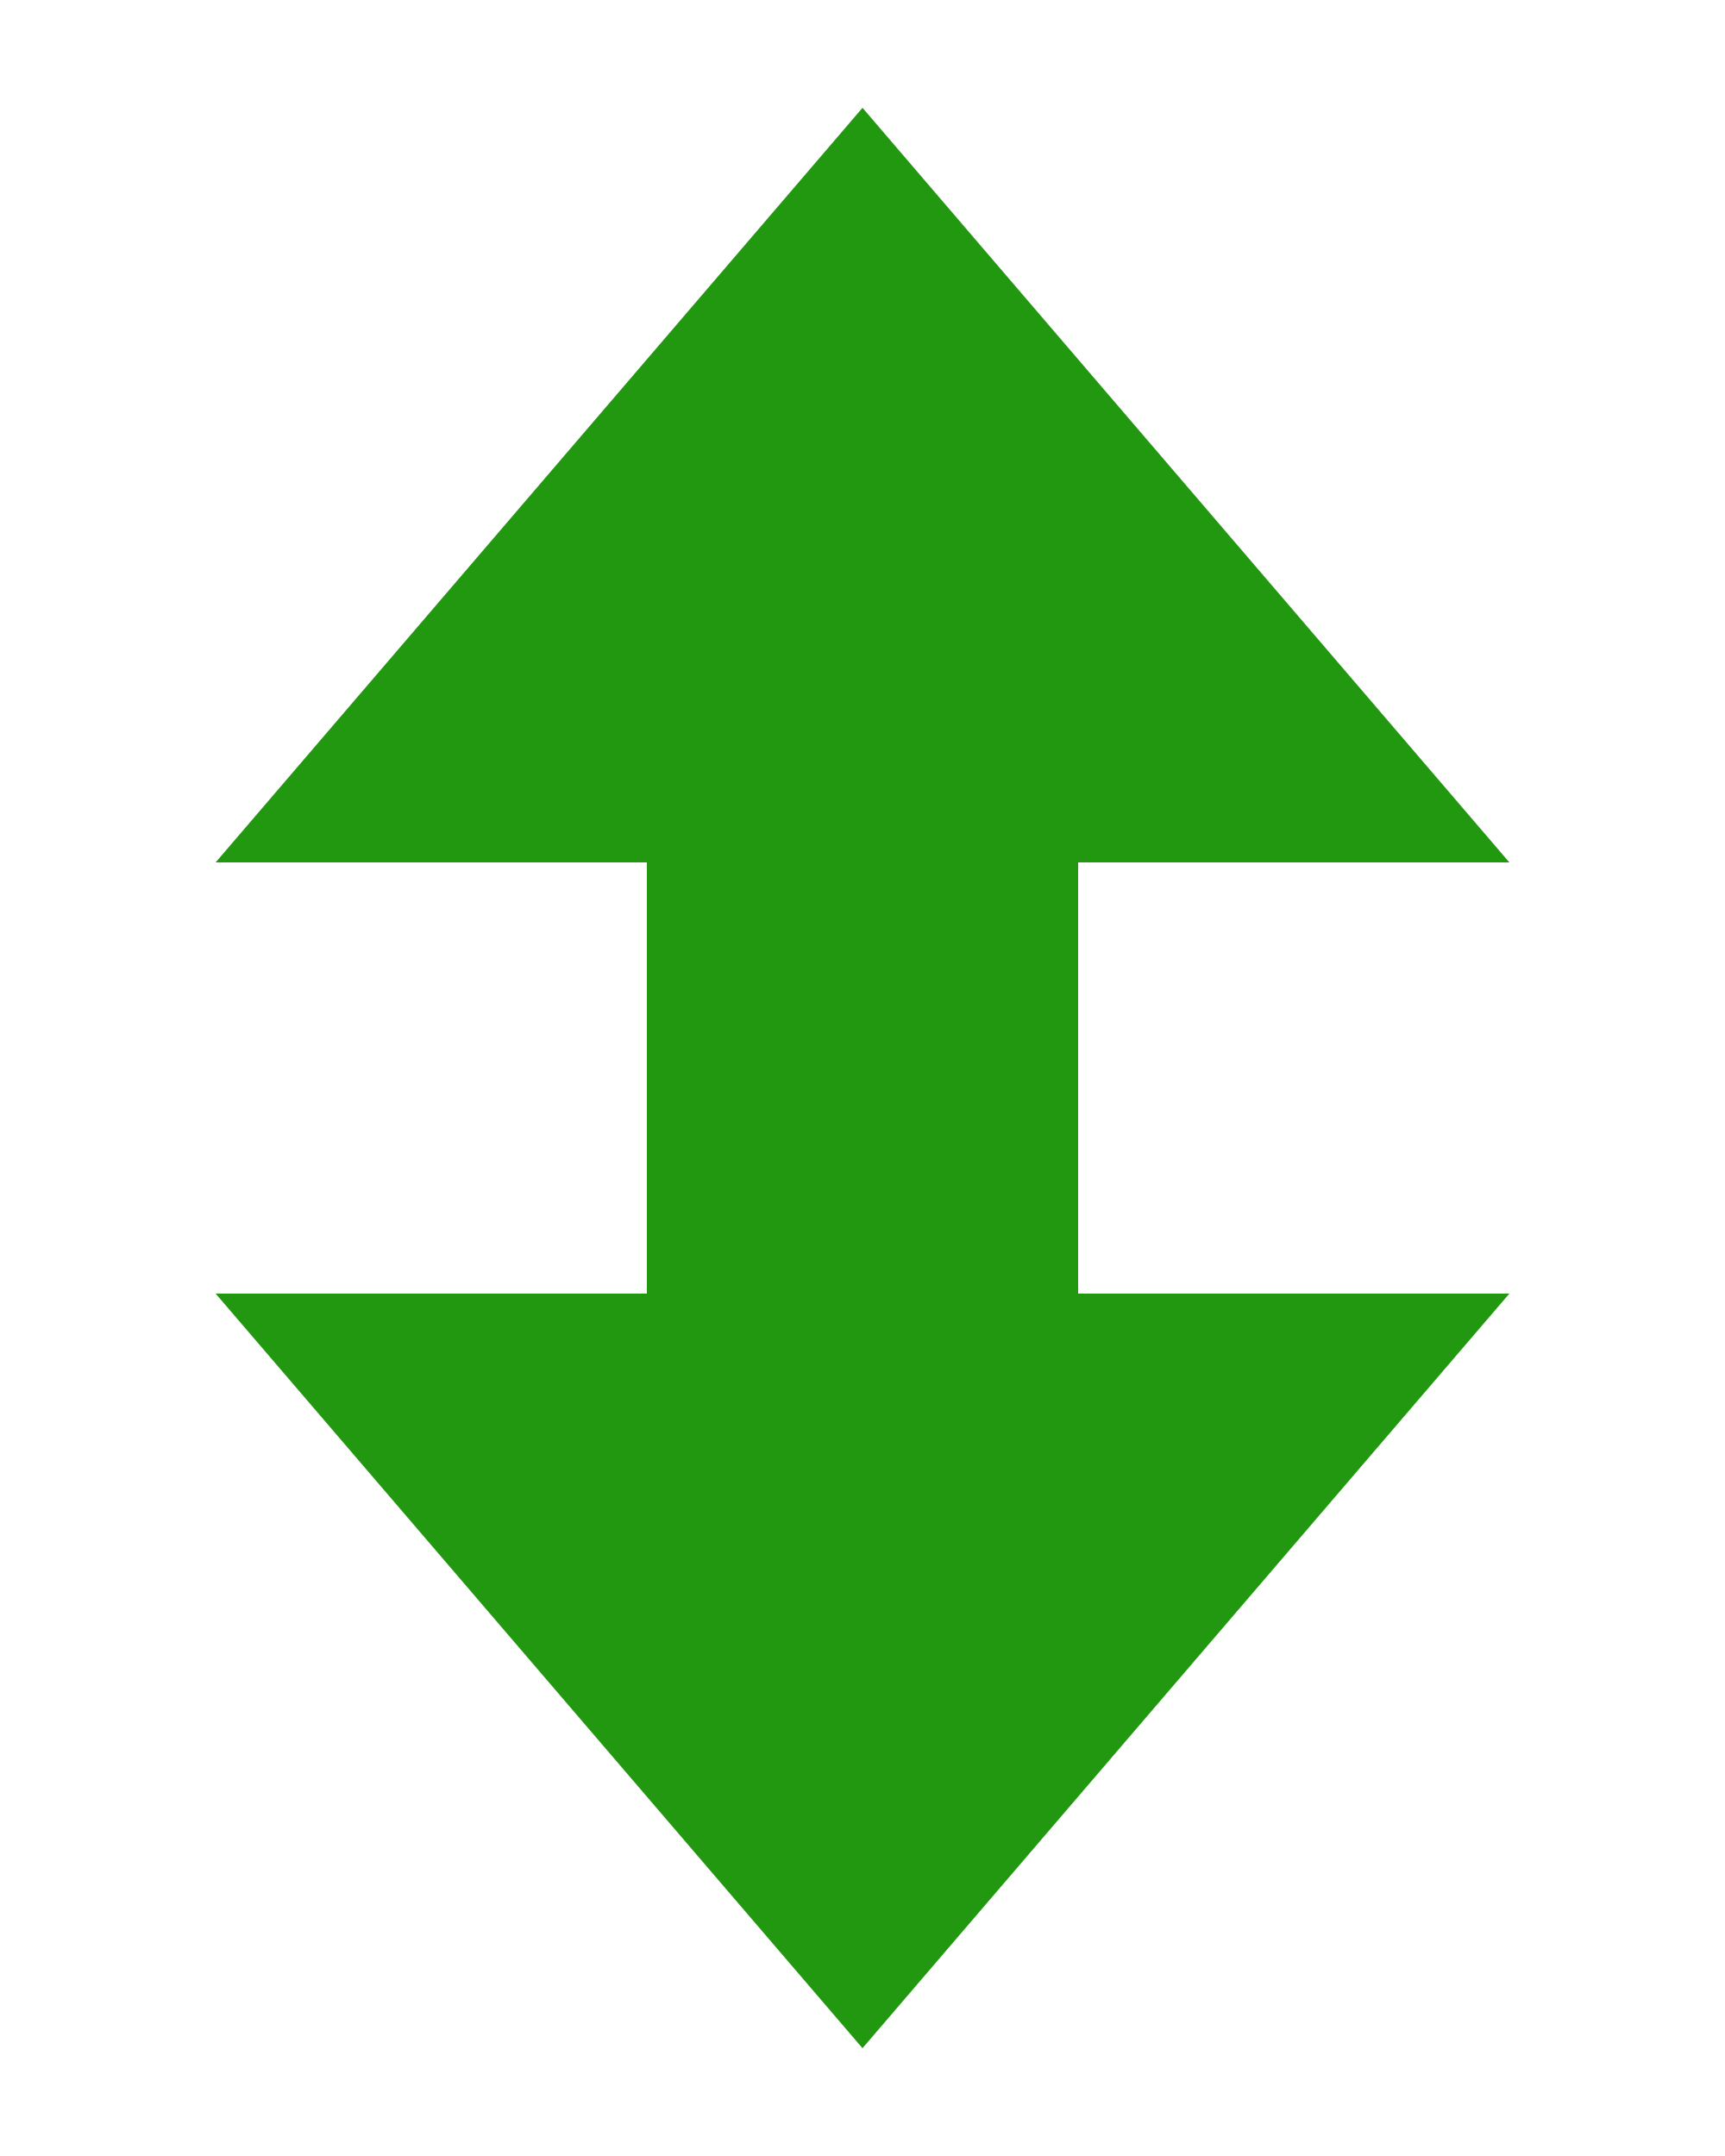
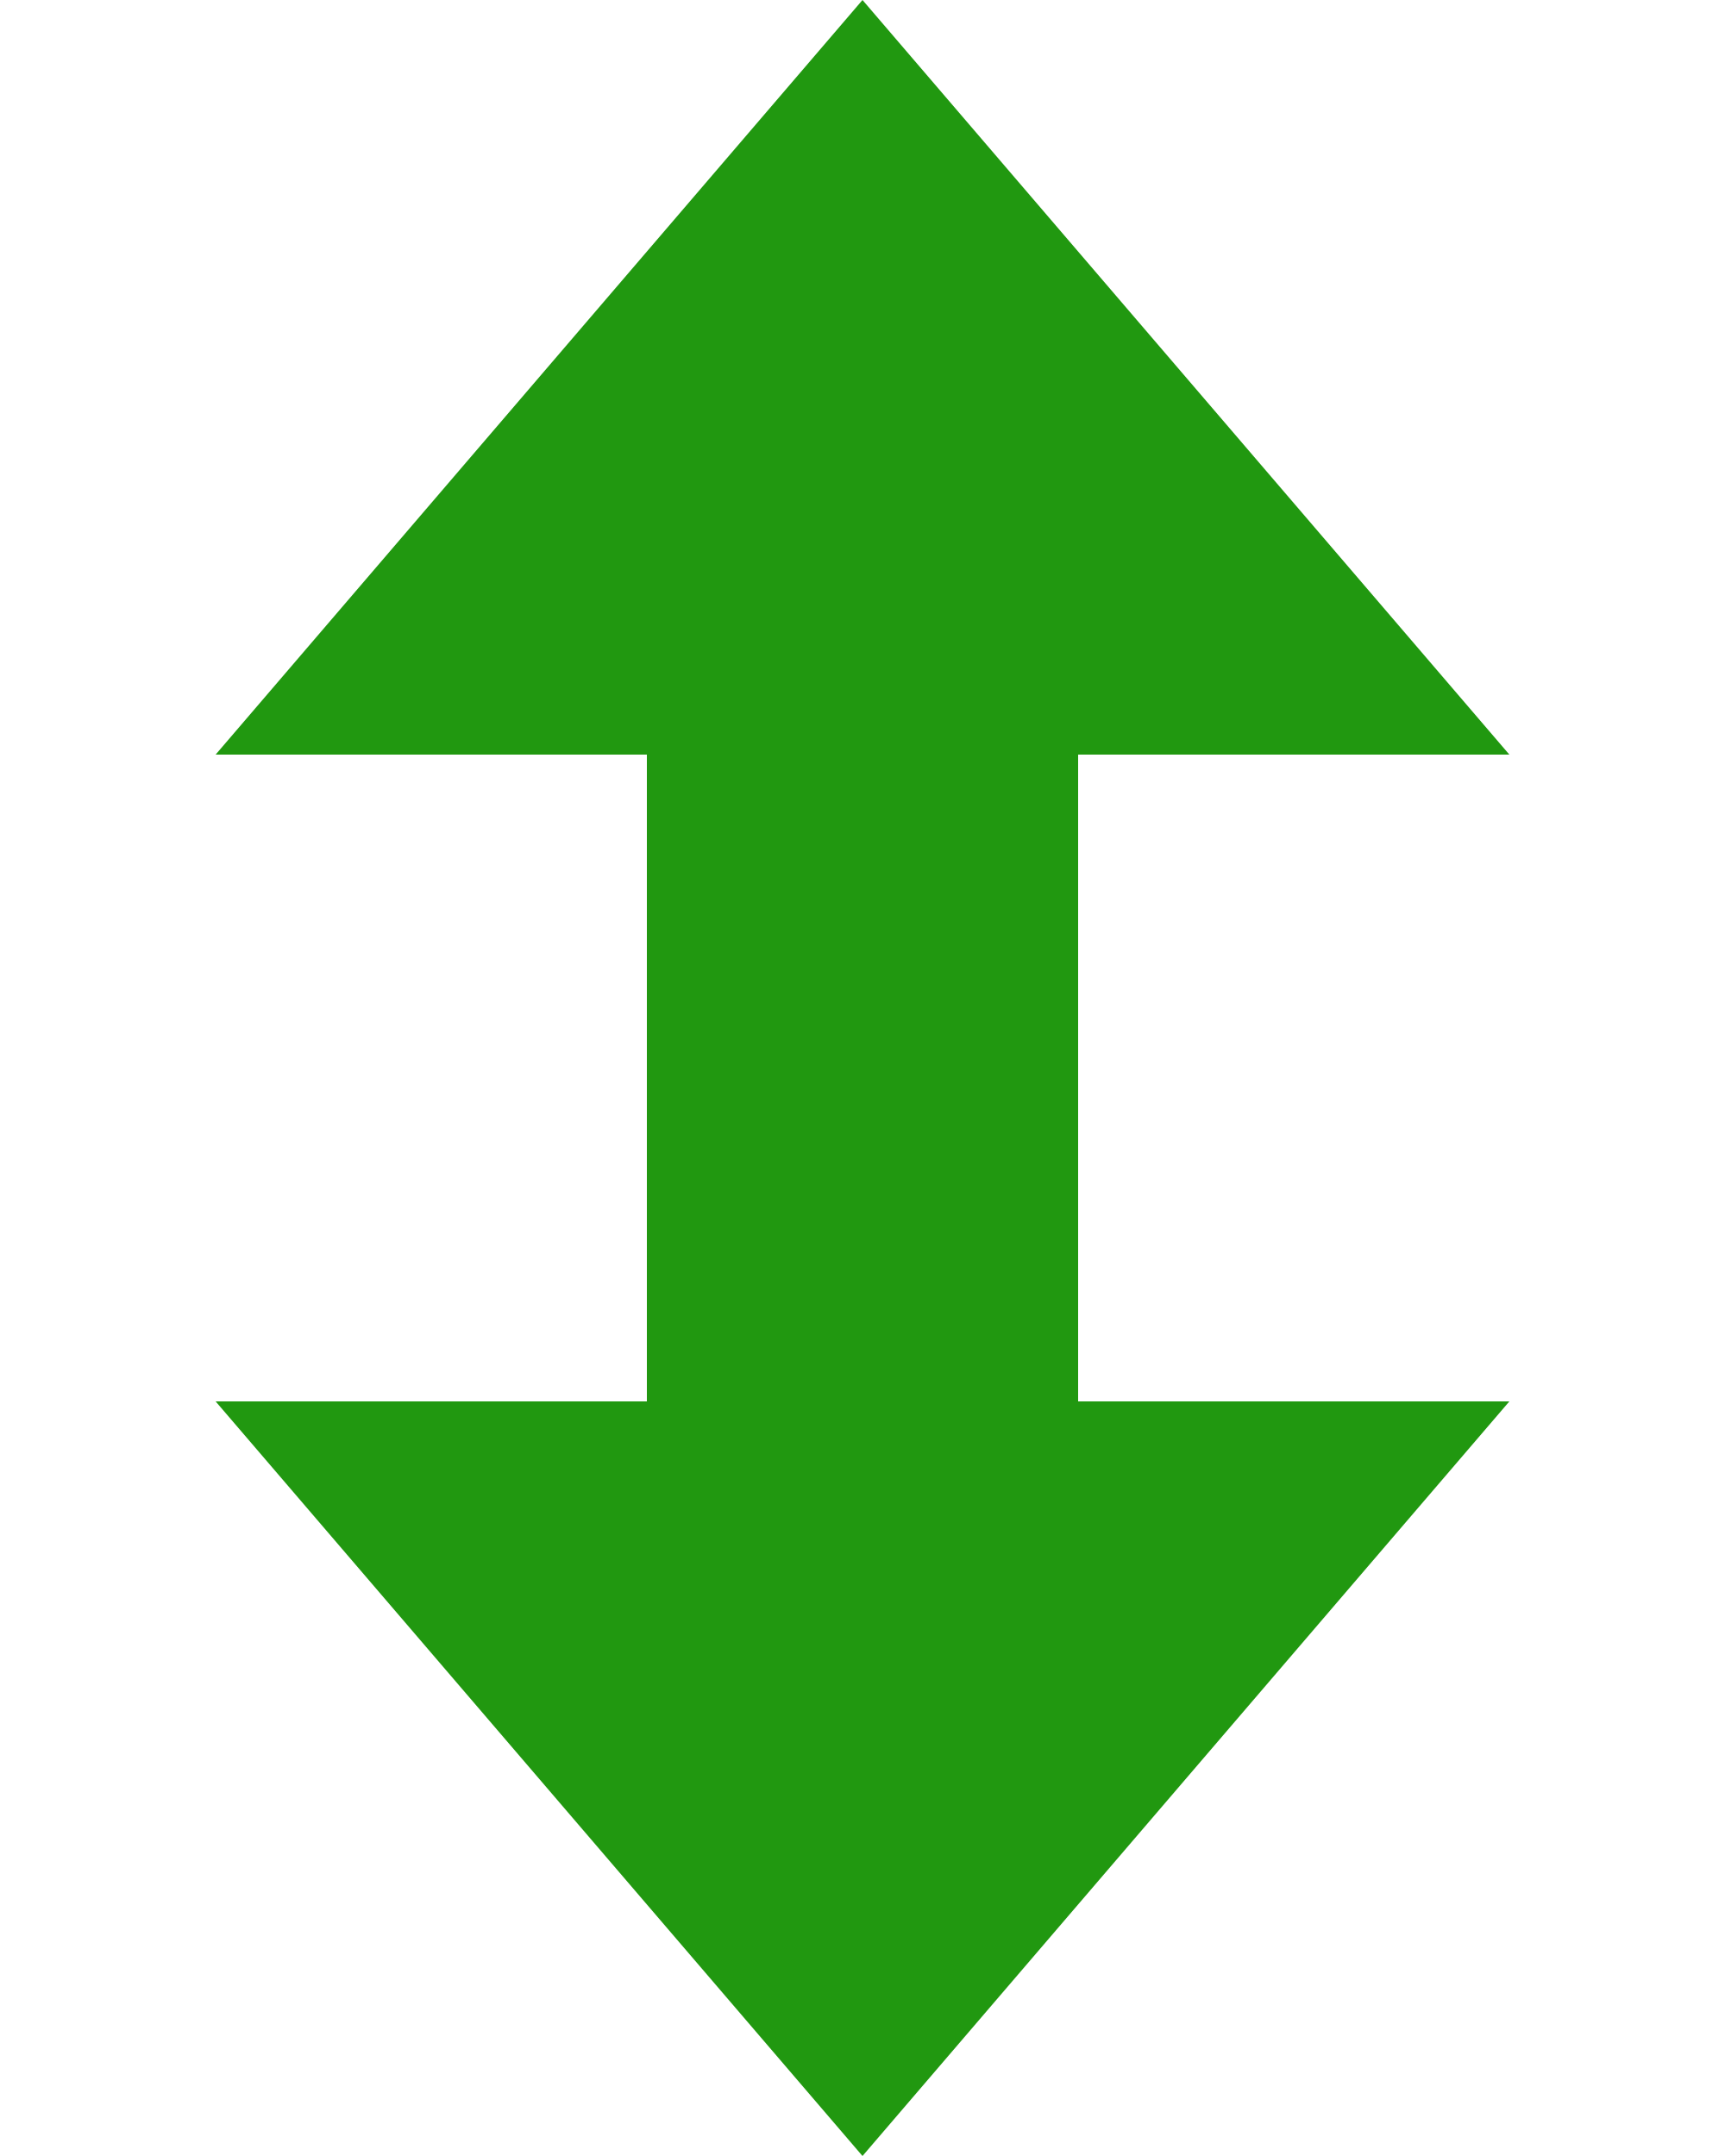
<svg xmlns="http://www.w3.org/2000/svg" height="20" width="16">
-   <path d="M8 7.518v4.734" fill="none" stroke="#219810" stroke-width="4" />
-   <path d="M14 8H2l6-7zm0 4H2l6 7z" fill="#219810" />
+   <text style="line-height:150%;-inkscape-font-specification:'Bitstream Vera Sans Mono, Normal';font-variant-ligatures:normal;font-variant-caps:normal;font-variant-numeric:normal;font-feature-settings:normal;text-align:start" x="-32.625" y="-10.364" font-weight="400" font-size="18.667" font-family="Bitstream Vera Sans Mono" letter-spacing="0" word-spacing="0" />
+   <path d="M8 7v6" fill="none" stroke="#219810" stroke-width="4" />
+   <path d="M14 7H2l6-7zM14 13H2l6 7z" fill="#219810" />
</svg>
